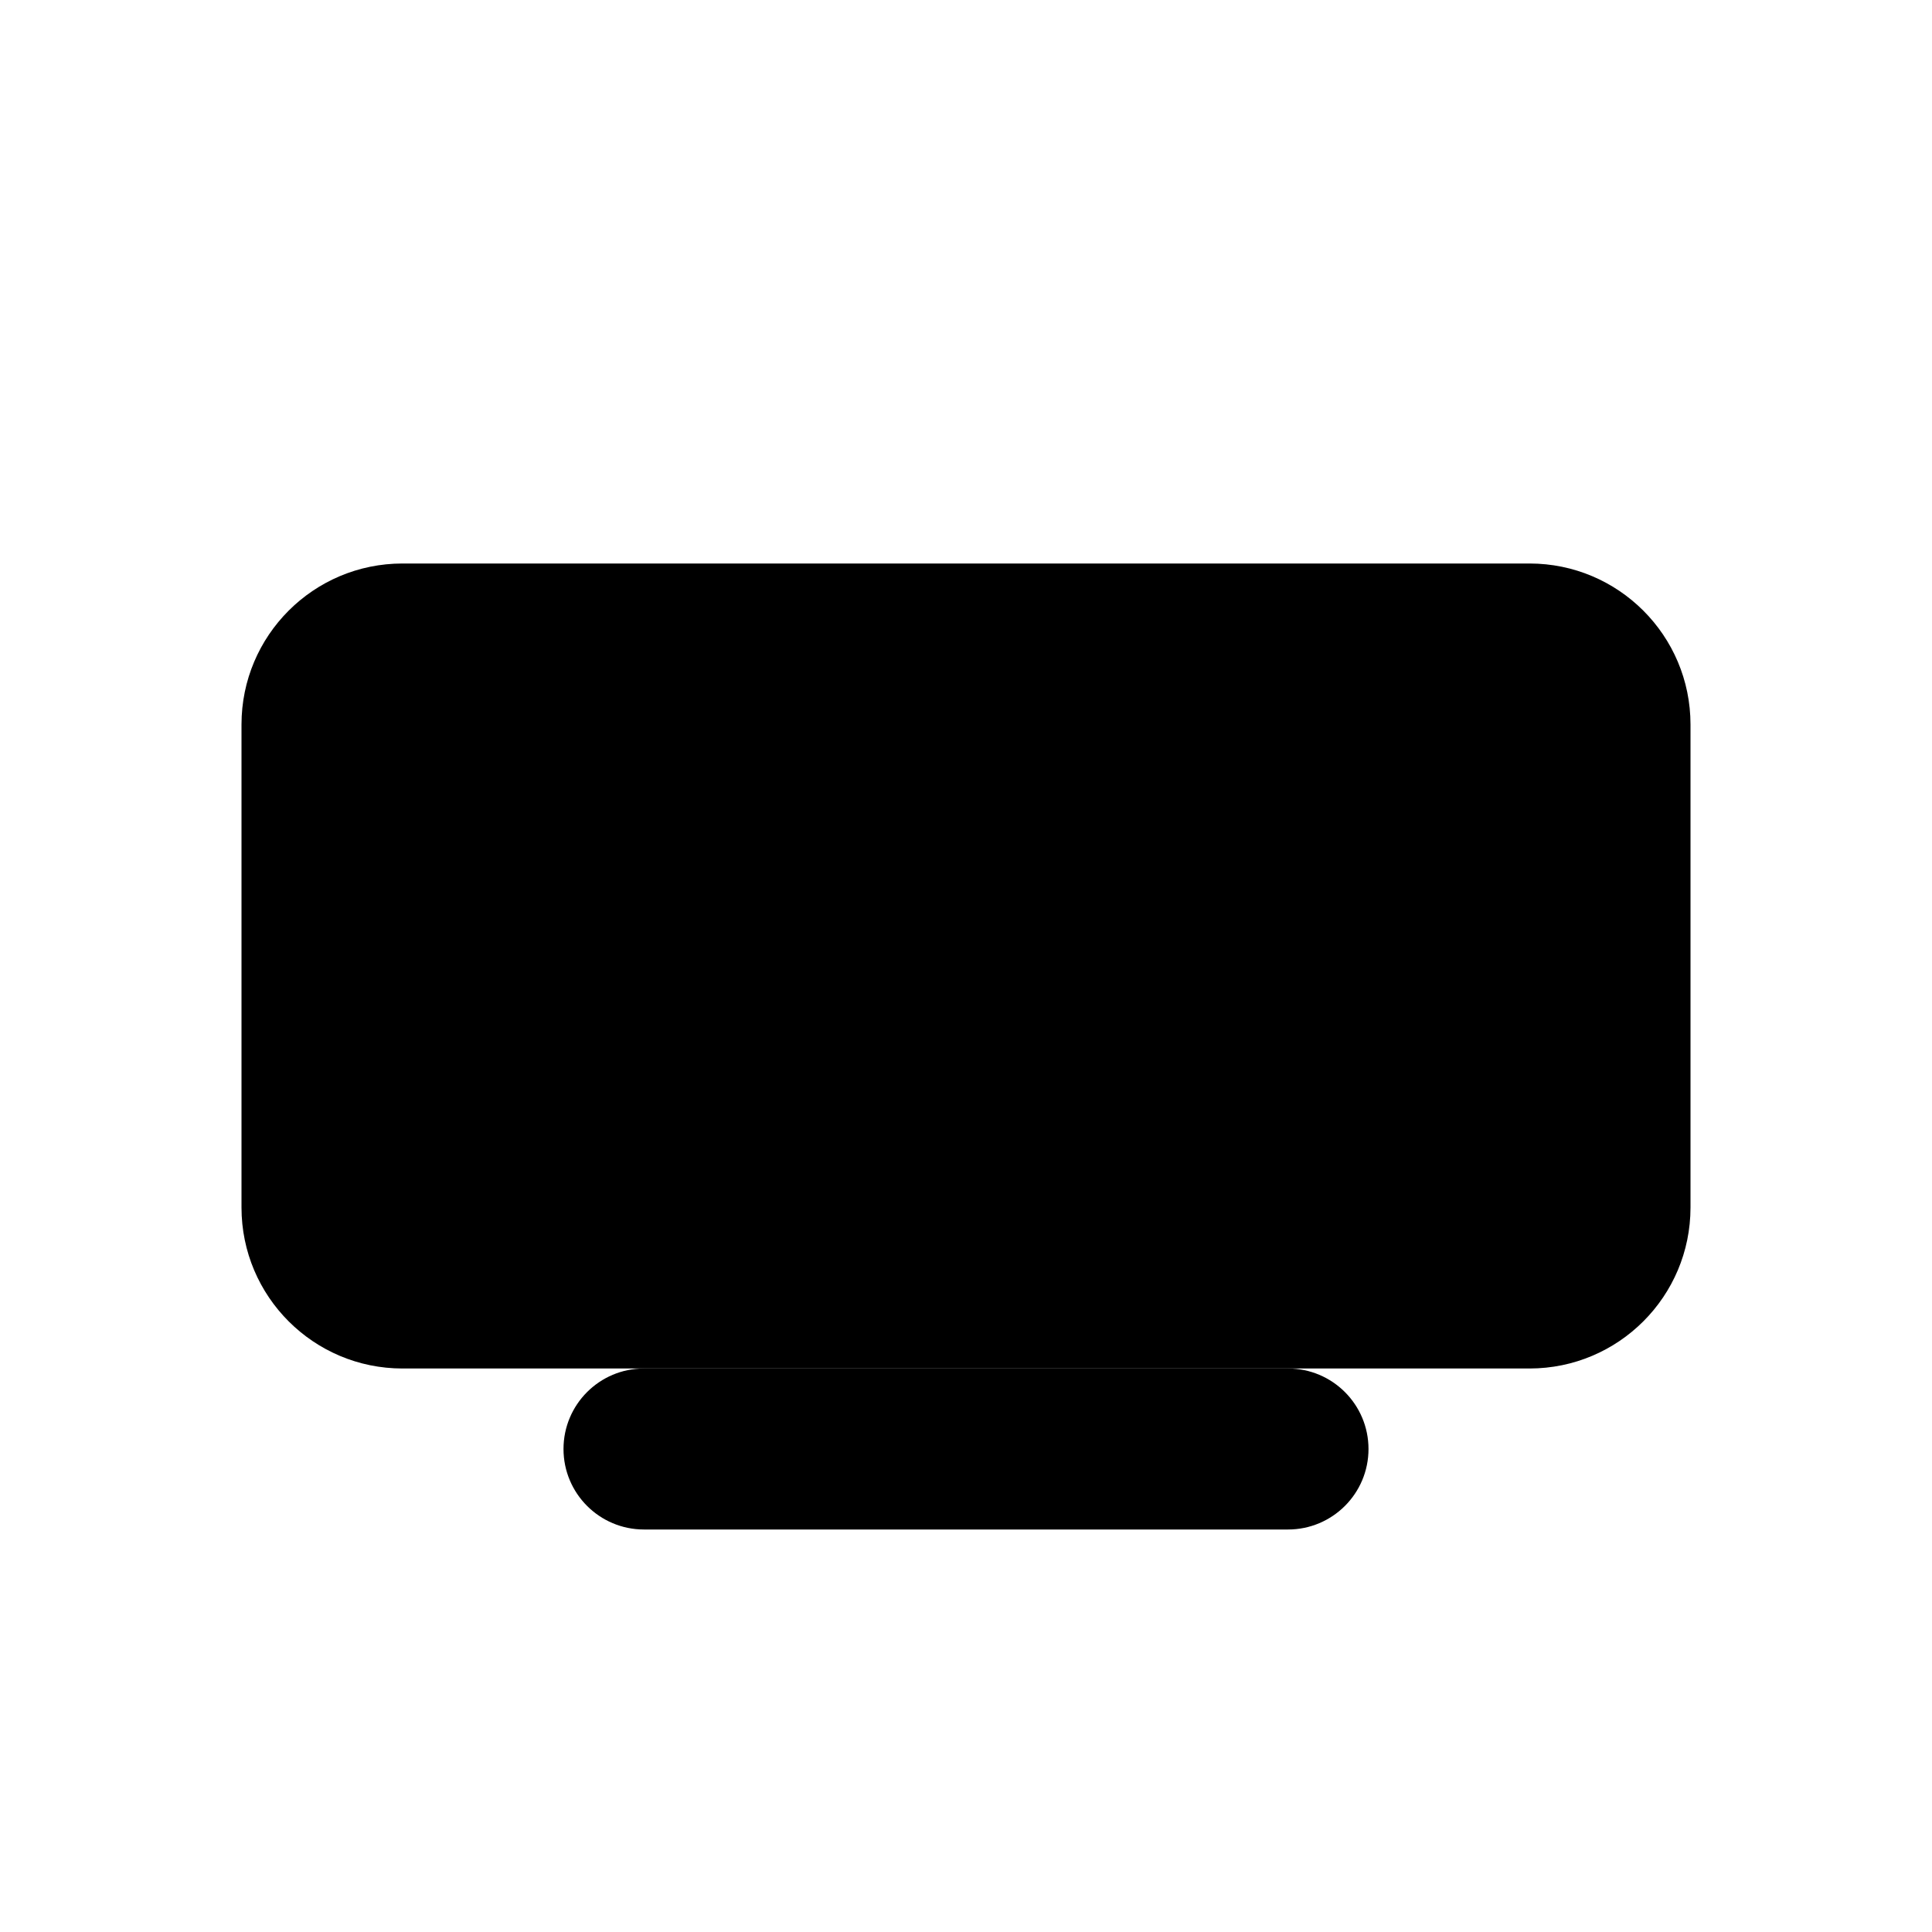
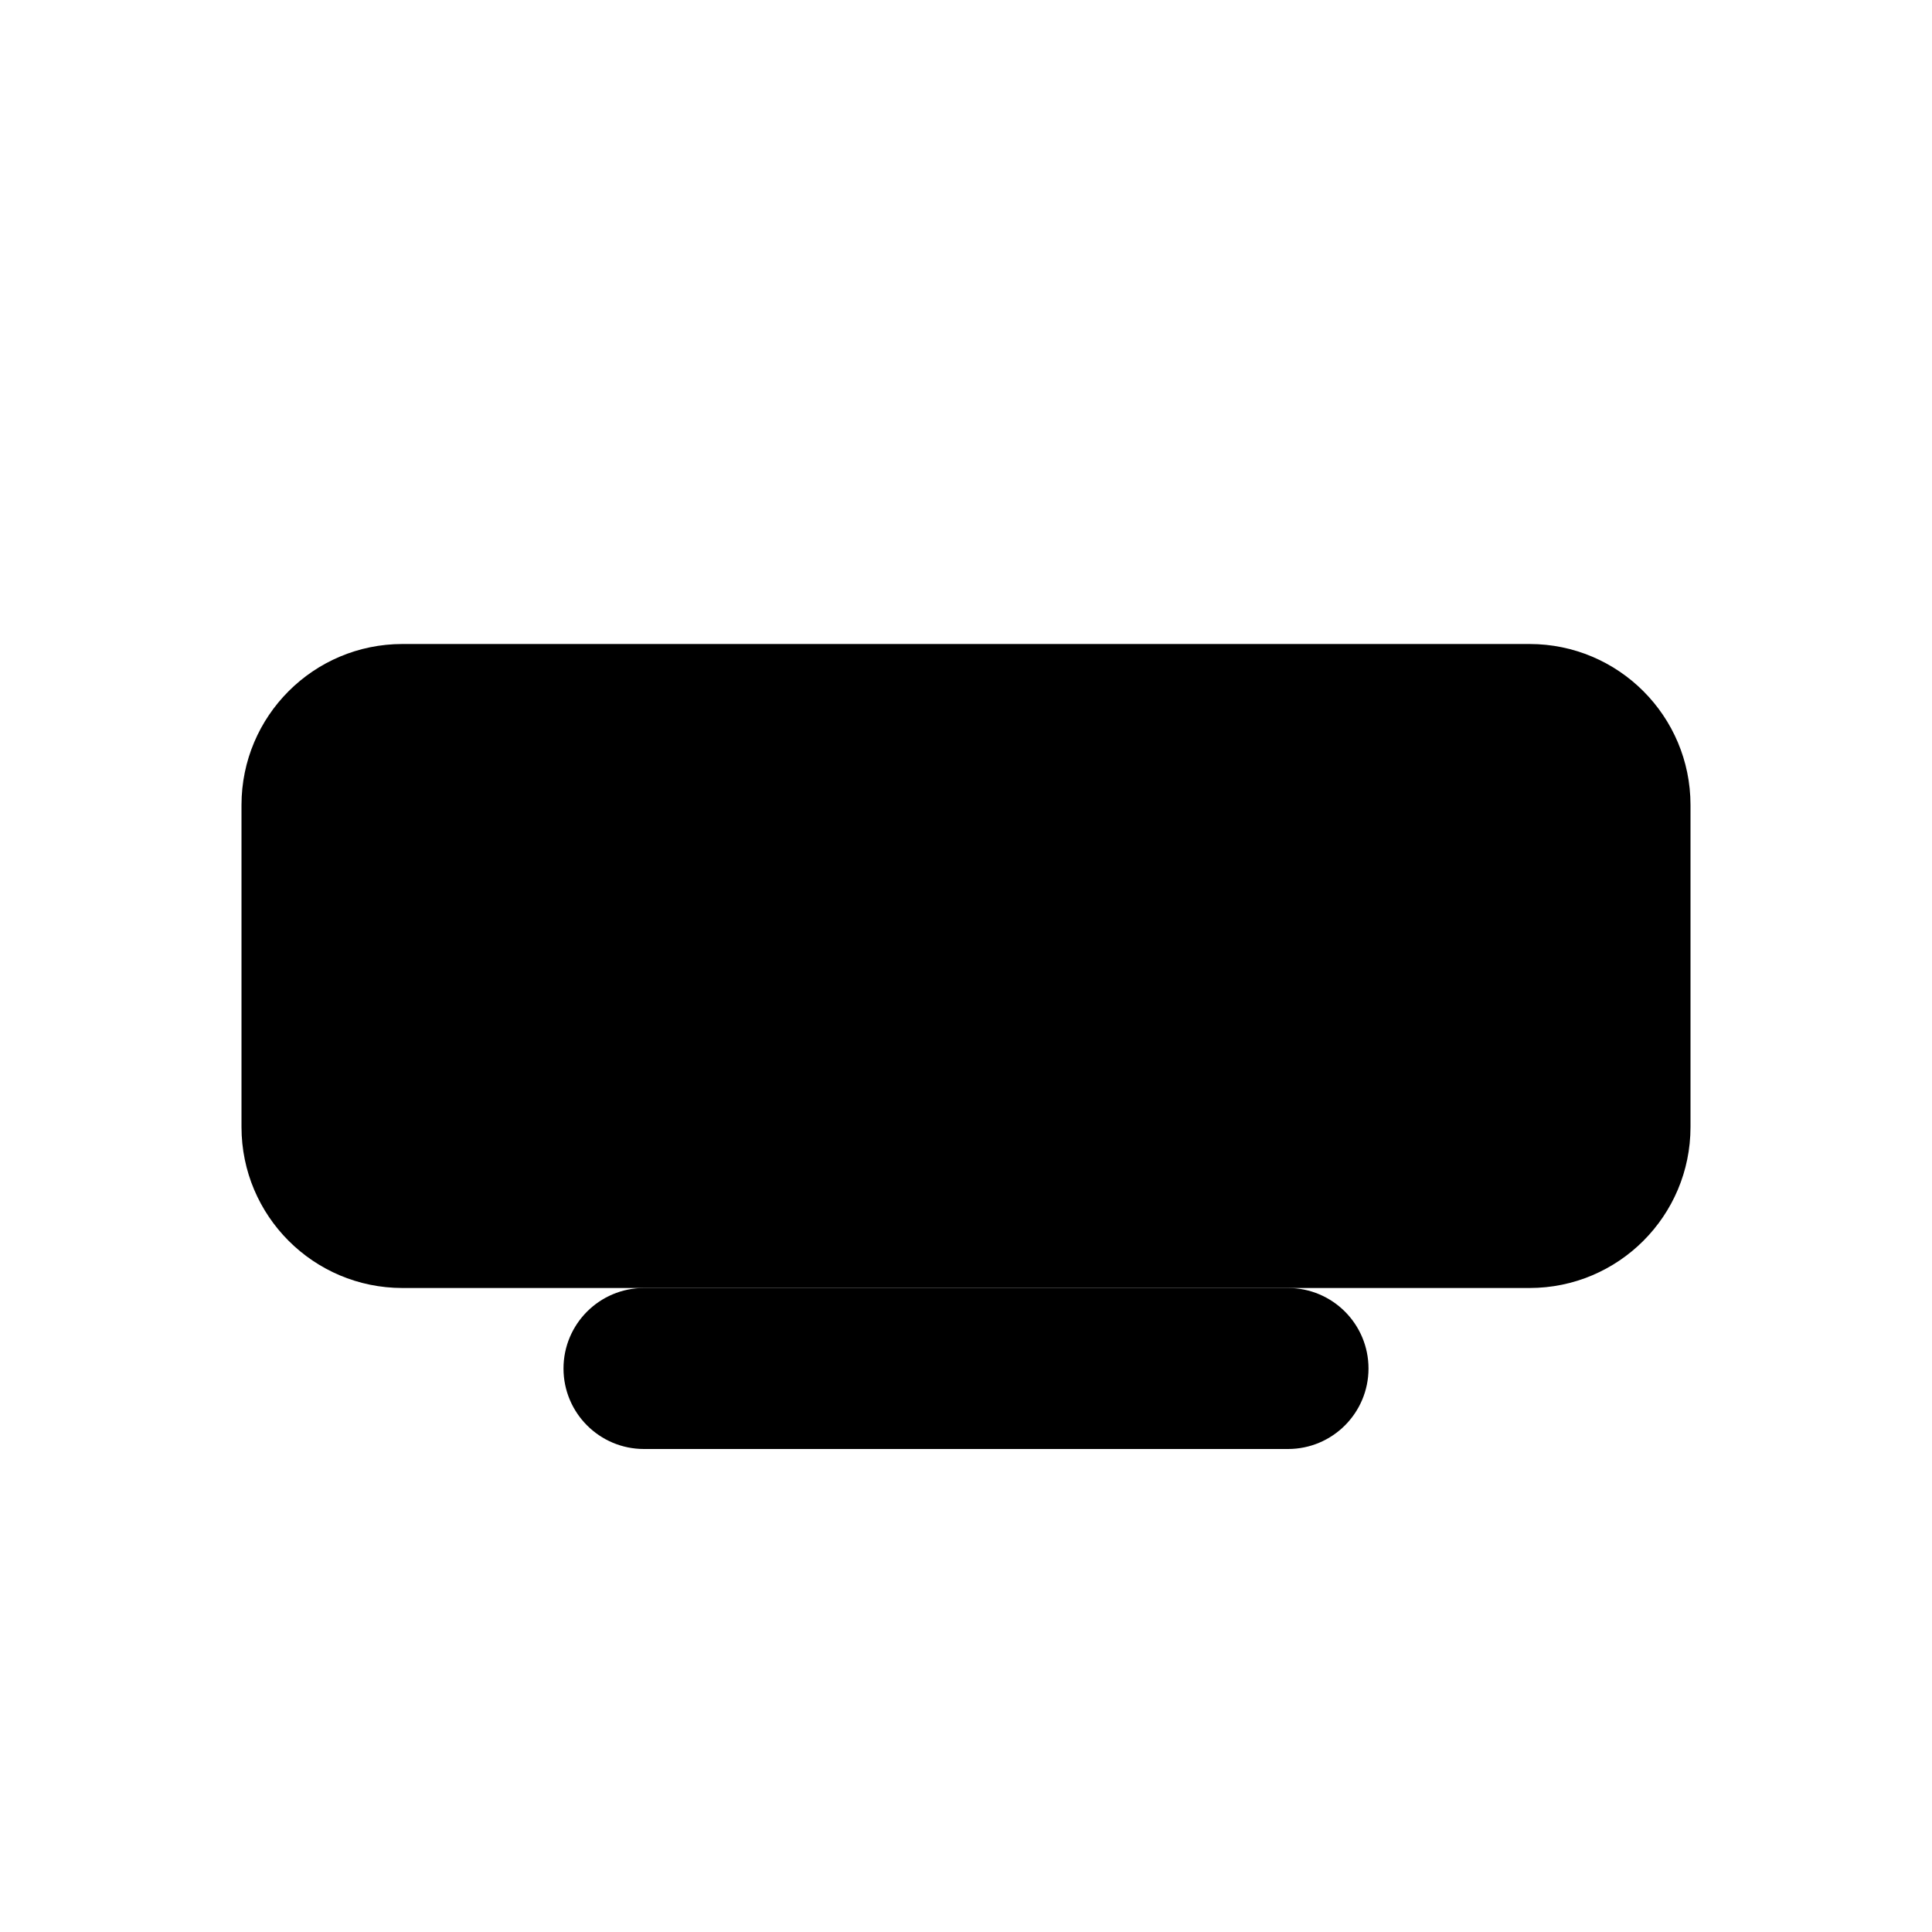
<svg xmlns="http://www.w3.org/2000/svg" viewBox="0 0 24 24" fill="currentColor">
-   <rect x="3" y="7" width="18" height="10" rx="2" />
-   <rect x="7" y="17" width="10" height="2" rx="1" />
-   <rect x="9" y="9" width="2" height="2" rx="1" />
-   <rect x="13" y="9" width="2" height="2" rx="1" />
+   <rect x="3" y="8" width="18" height="8" rx="2" />
+   <rect x="7" y="16" width="10" height="2" rx="1" />
+   <rect x="9" y="10" width="2" height="2" rx="1" />
+   <rect x="13" y="10" width="2" height="2" rx="1" />
</svg>
